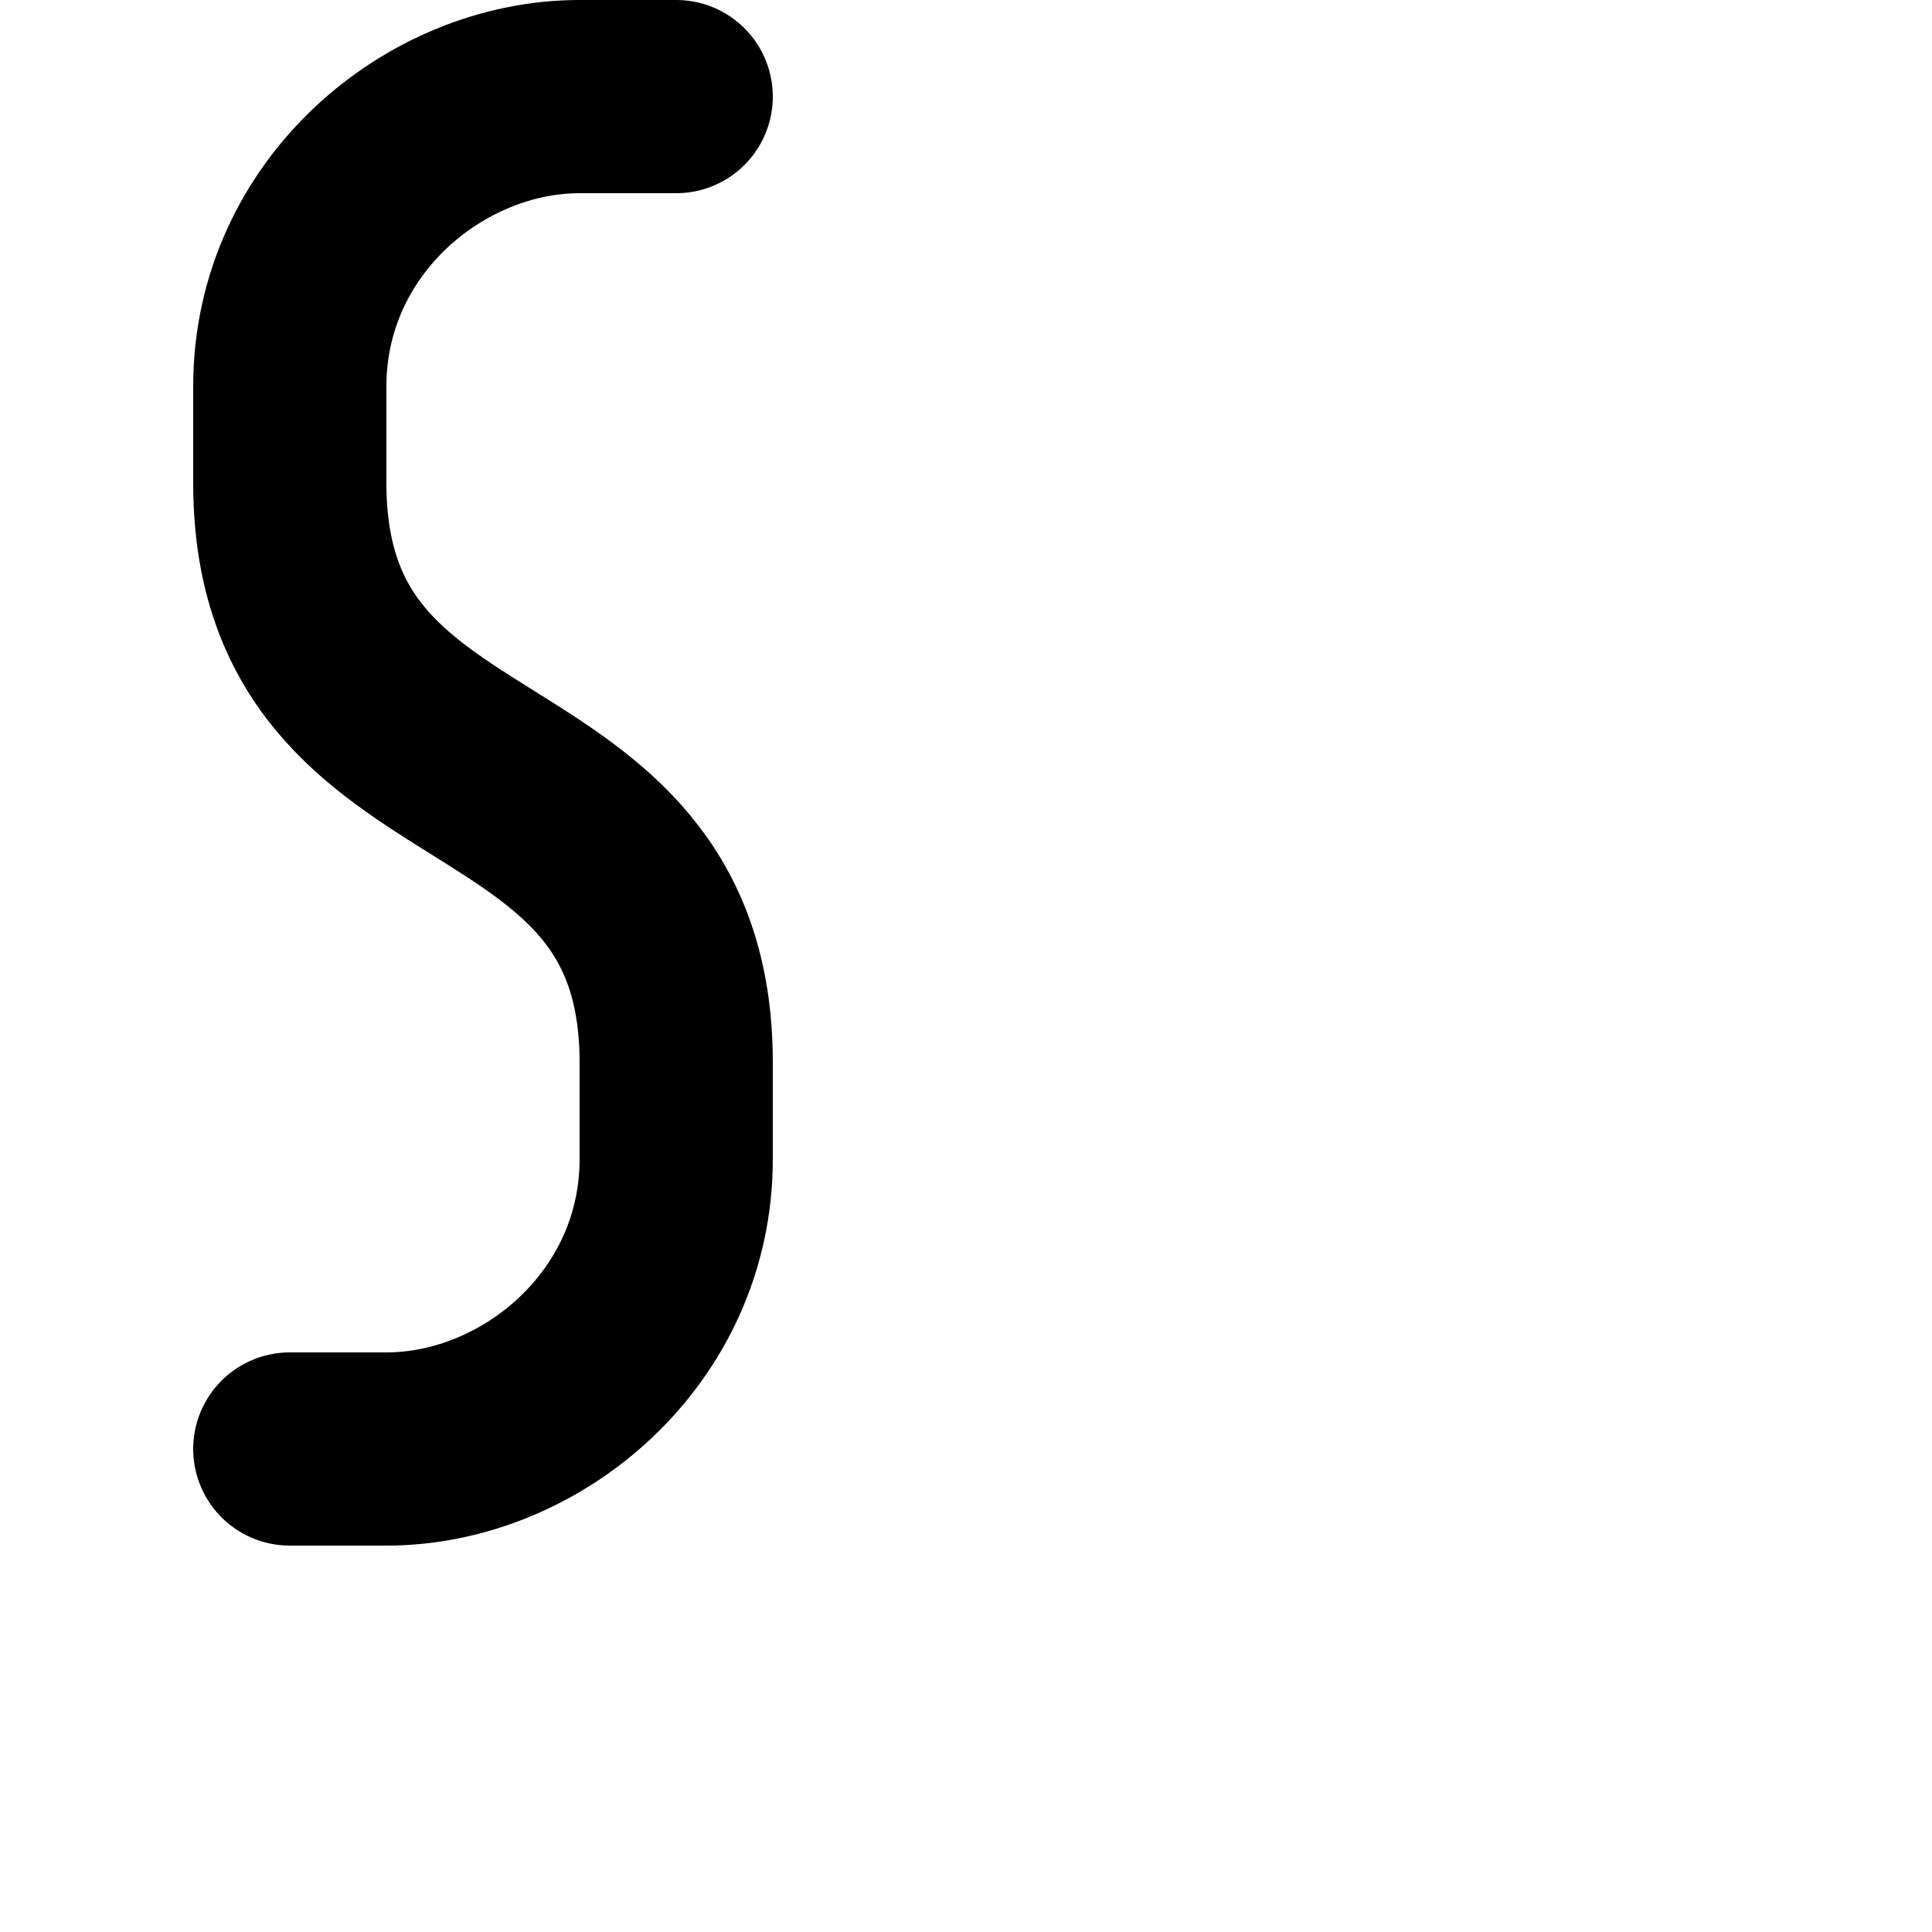
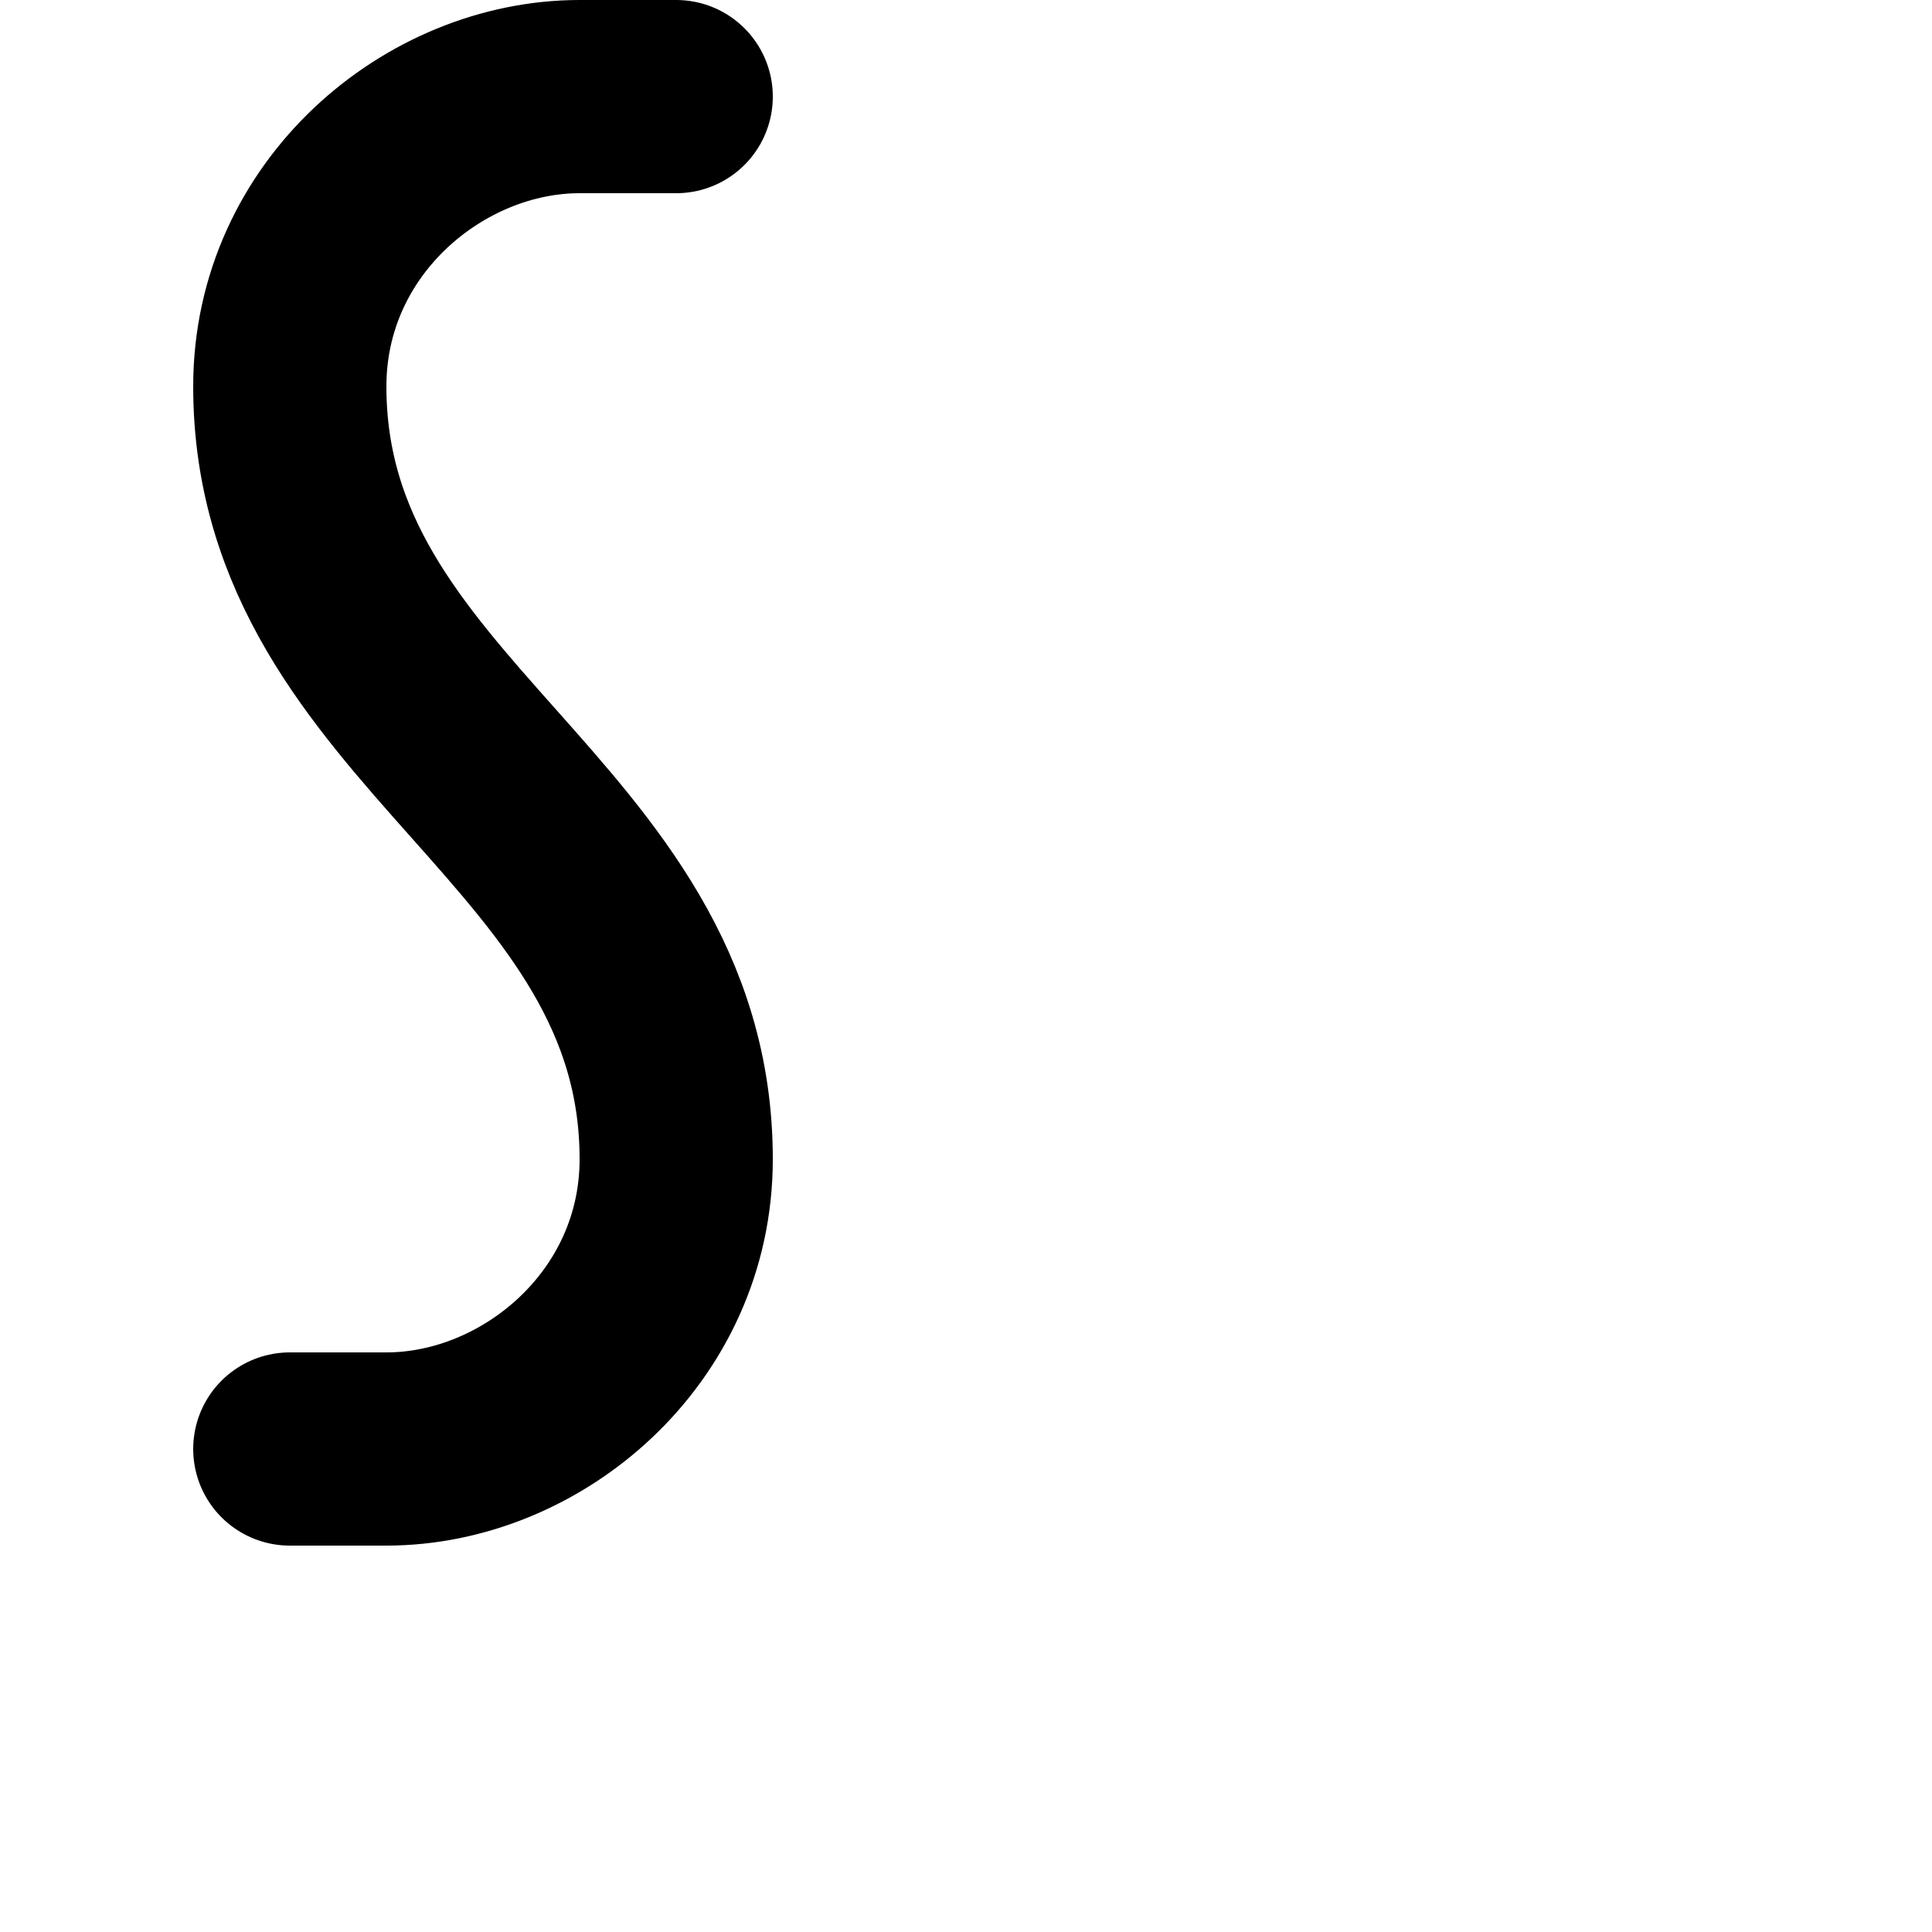
<svg xmlns="http://www.w3.org/2000/svg" width="1000" height="1000" viewBox="0 0 1000 1000" version="1.1" id="svg5">
  <defs id="defs2" />
  <g id="layer1">
-     <path style="fill:none;stroke:#000000;stroke-width:100;stroke-linecap:round;stroke-linejoin:round;stroke-dasharray:none;stroke-opacity:1" d="m 150,750 h 50 c 75,0 150,-62.5 150,-150 V 550 C 350,375 150,425 150,250 V 200 C 150,112.5 225,50 300,50 h 50" id="path5467" />
+     <path style="fill:none;stroke:#000000;stroke-width:100;stroke-linecap:round;stroke-linejoin:round;stroke-dasharray:none;stroke-opacity:1" d="m 150,750 h 50 c 75,0 150,-62.5 150,-150 v 0 C 350,425 150,375 150,200 v 0 C 150,112.5 225,50 300,50 h 50" id="path5467" />
  </g>
</svg>
